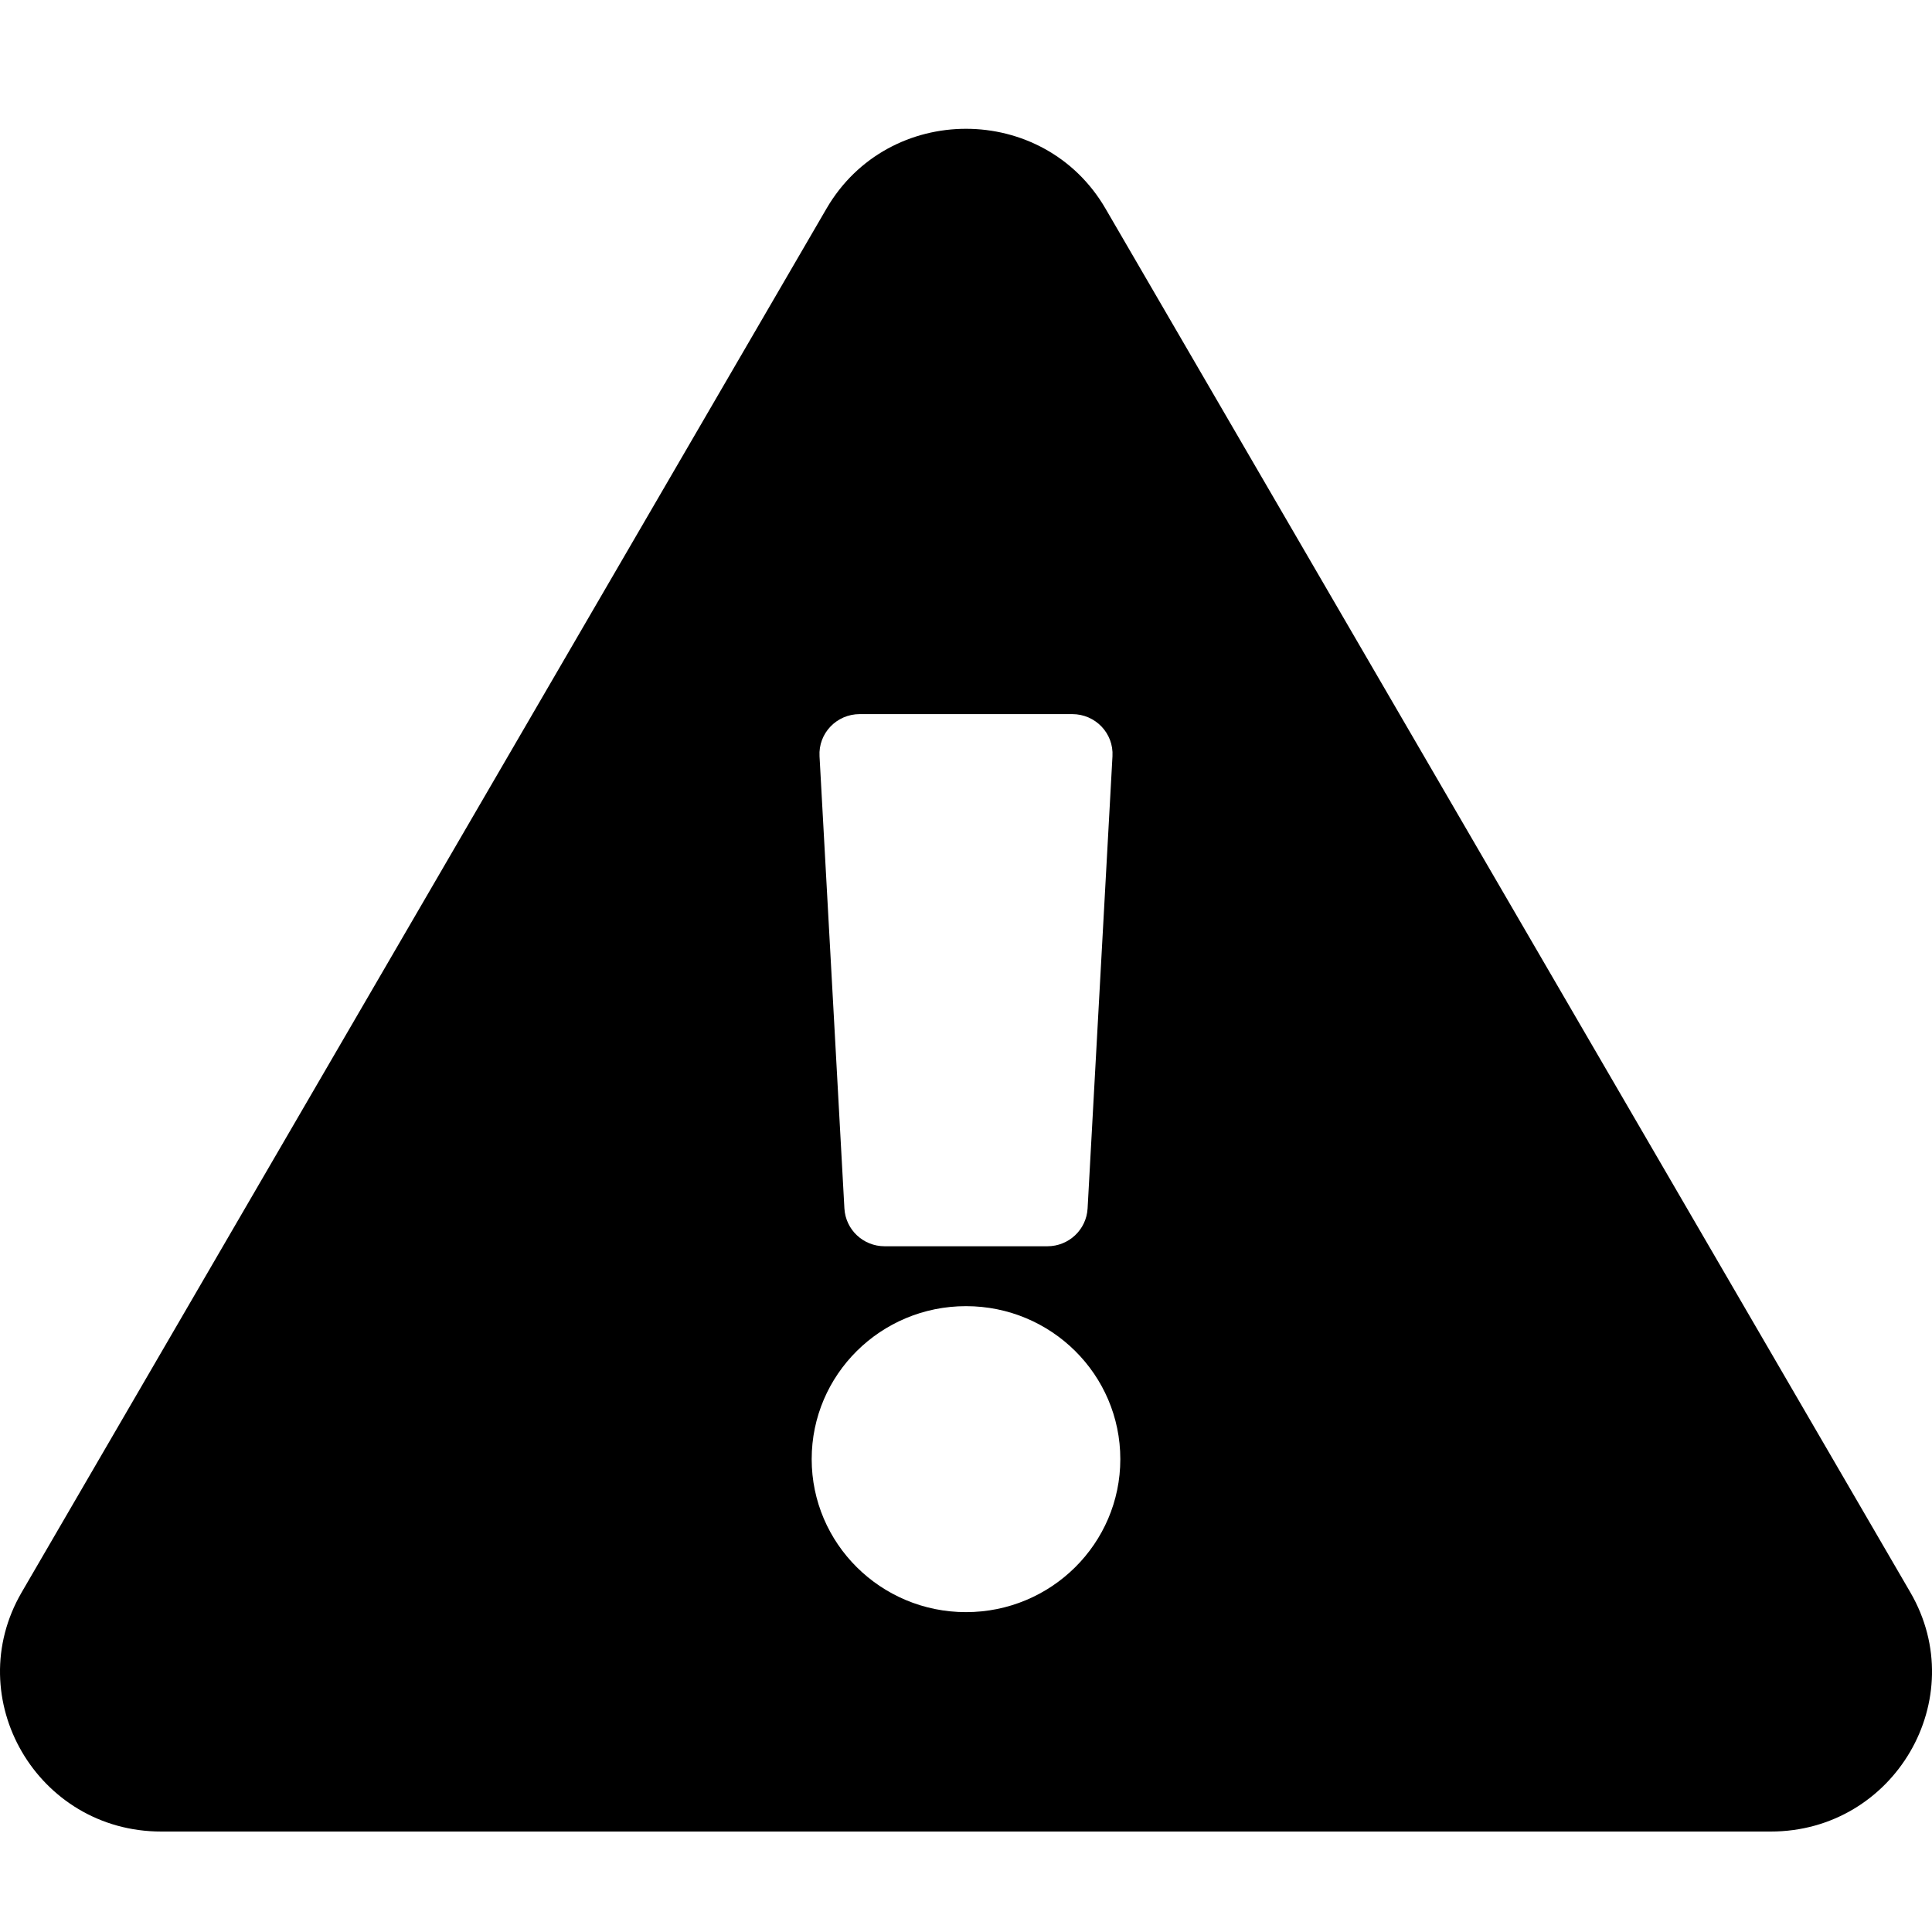
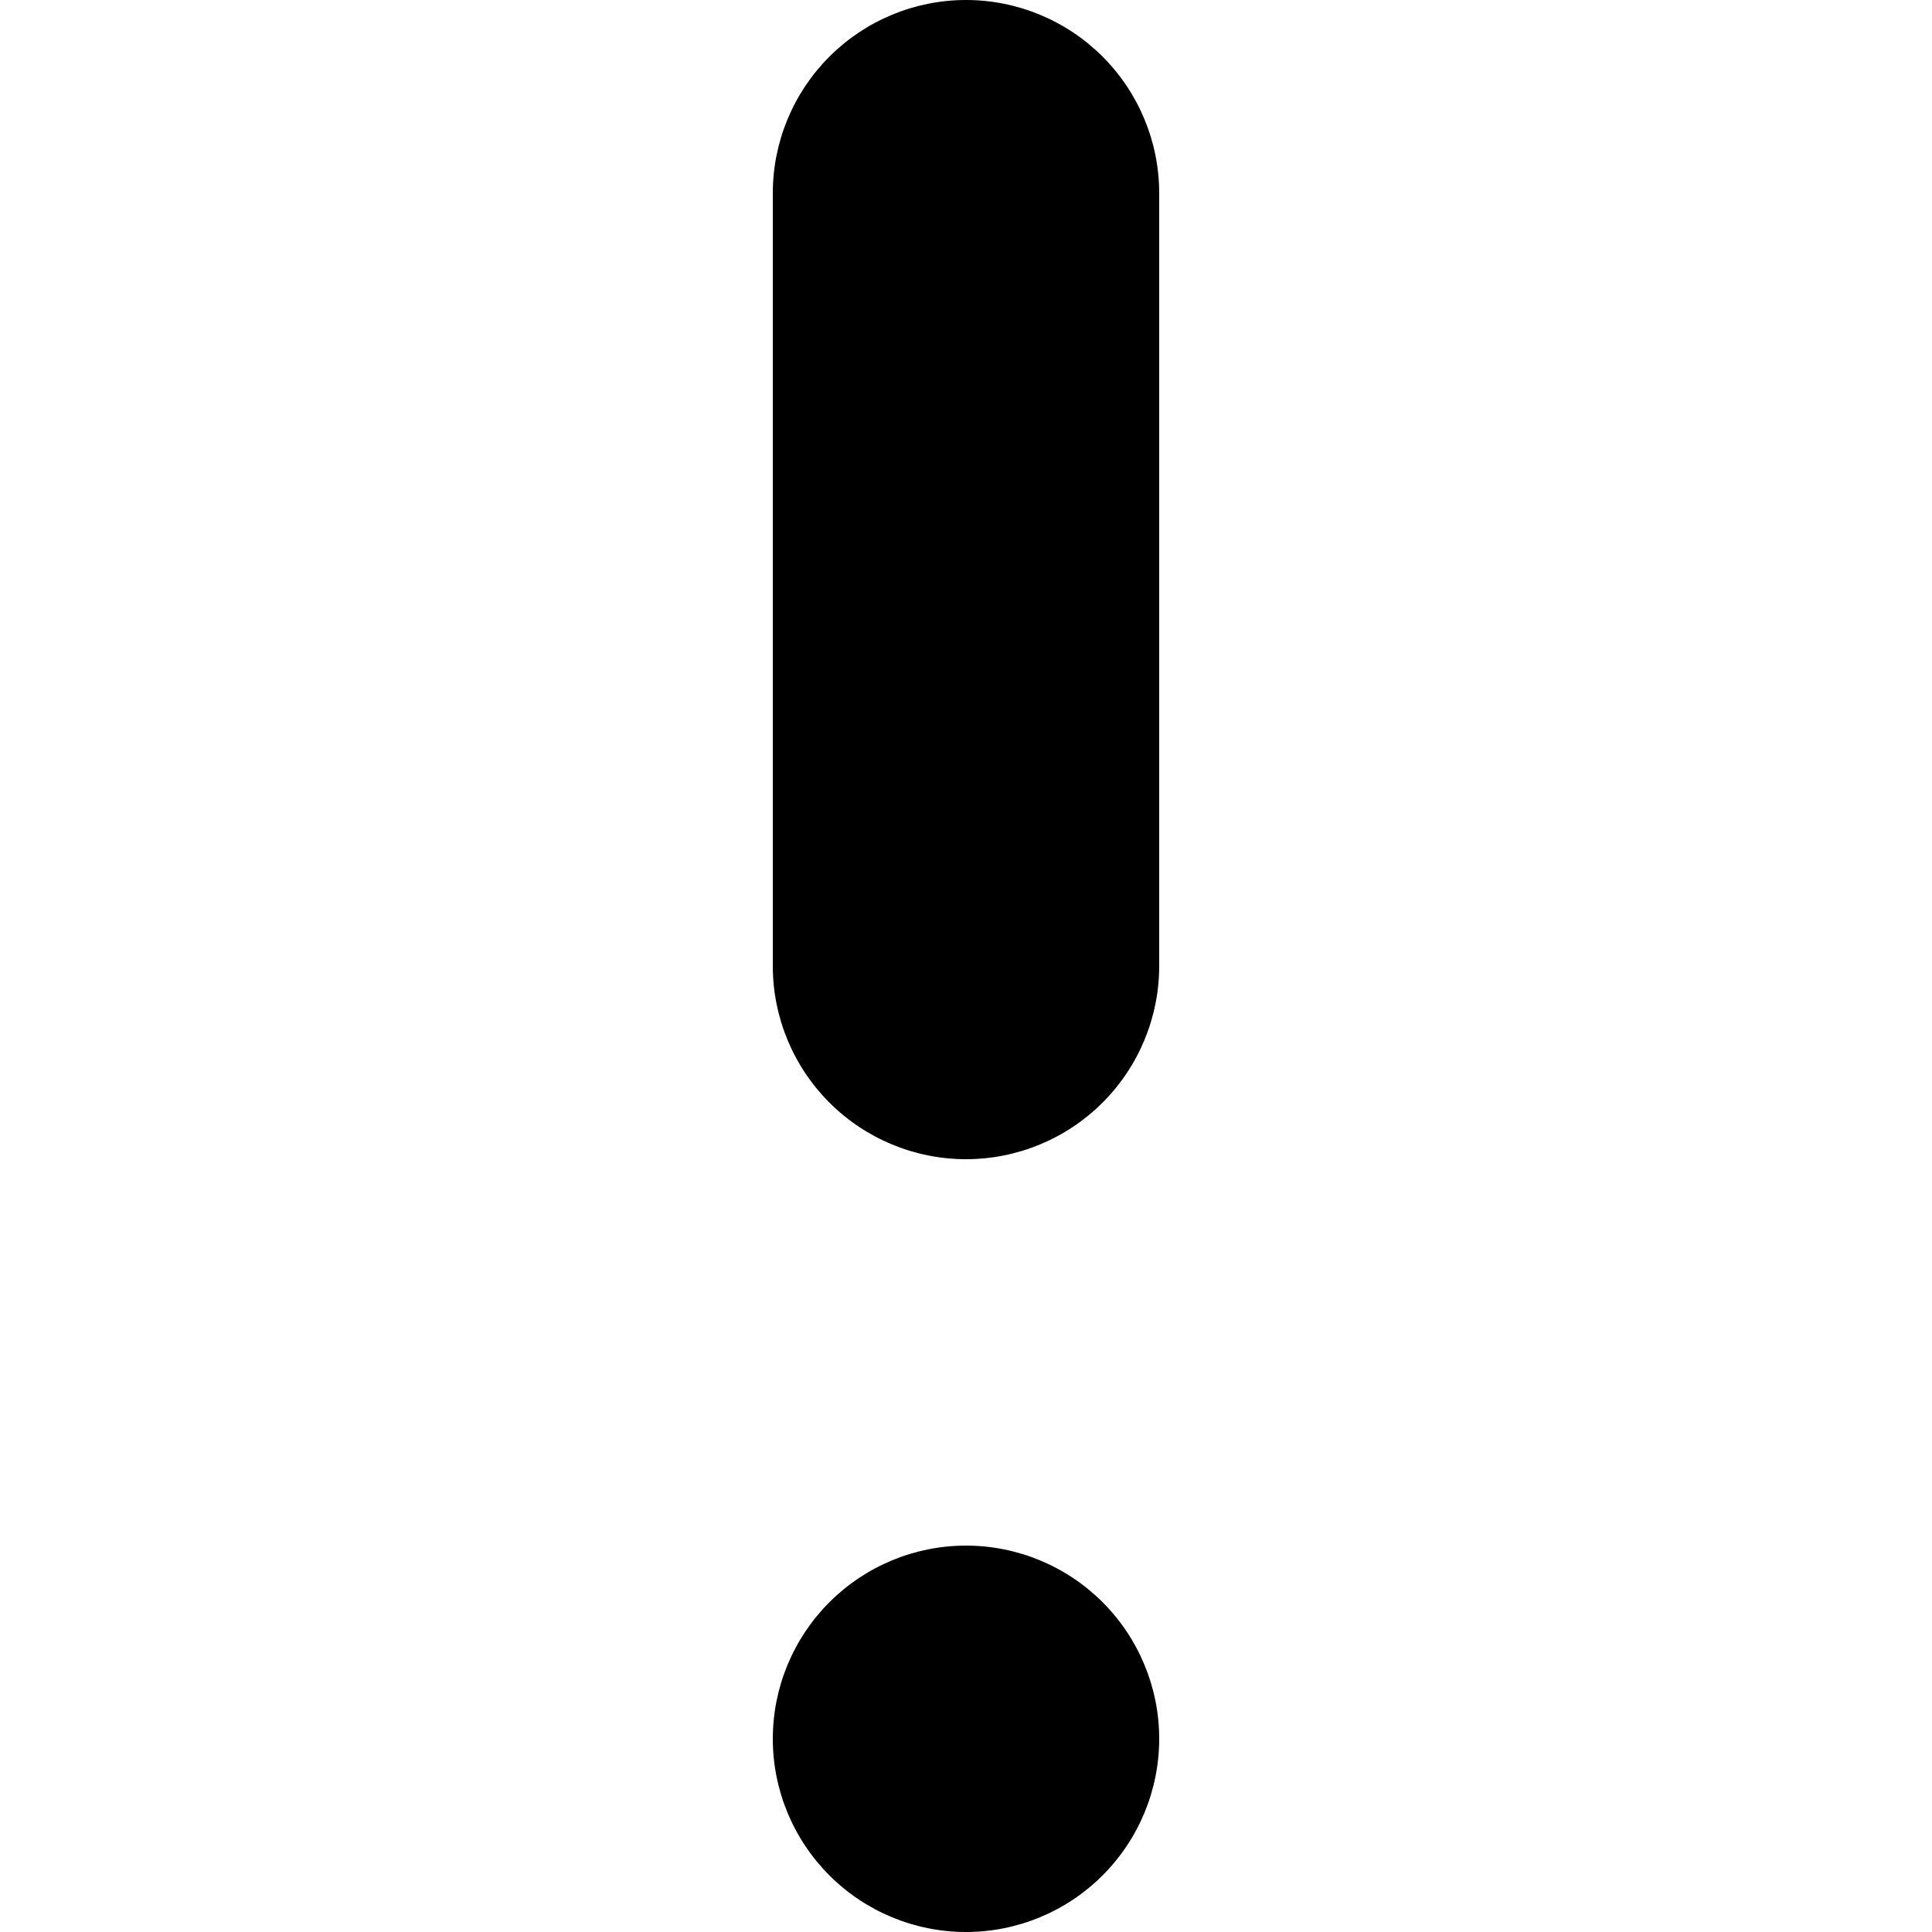
- <svg xmlns="http://www.w3.org/2000/svg" id="icon" viewBox="0 0 16 16" fill="currentColor">
-   <path d="M15.82 13.186C16.333 14.067 15.689 15.168 14.665 15.168H1.335C0.309 15.168 -0.332 14.065 0.18 13.186L6.845 1.727C7.358 0.846 8.643 0.847 9.155 1.727L15.82 13.186ZM8 10.817C7.294 10.817 6.722 11.384 6.722 12.084C6.722 12.783 7.294 13.351 8 13.351C8.706 13.351 9.278 12.783 9.278 12.084C9.278 11.384 8.706 10.817 8 10.817ZM6.787 6.263L6.993 10.008C7.003 10.184 7.149 10.321 7.326 10.321H8.674C8.851 10.321 8.997 10.184 9.007 10.008L9.213 6.263C9.224 6.073 9.072 5.914 8.88 5.914H7.12C6.928 5.914 6.776 6.073 6.787 6.263Z" />
+ <svg xmlns="http://www.w3.org/2000/svg" id="icon" viewBox="0 0 20 20" fill="currentColor">
+   <path fill-rule="evenodd" clip-rule="evenodd" d="M12 18C12 18.53 11.789 19.039 11.414 19.414C11.039 19.789 10.53 20 10 20C9.47 20 8.961 19.789 8.586 19.414C8.211 19.039 8 18.53 8 18C8 17.47 8.211 16.961 8.586 16.586C8.961 16.211 9.47 16 10 16C10.53 16 11.039 16.211 11.414 16.586C11.789 16.961 12 17.47 12 18ZM10 0C9.47 0 8.961 0.211 8.586 0.586C8.211 0.961 8 1.47 8 2V10C8 10.53 8.211 11.039 8.586 11.414C8.961 11.789 9.47 12 10 12C10.53 12 11.039 11.789 11.414 11.414C11.789 11.039 12 10.53 12 10V2C12 1.47 11.789 0.961 11.414 0.586C11.039 0.211 10.53 0 10 0Z" />
</svg>
